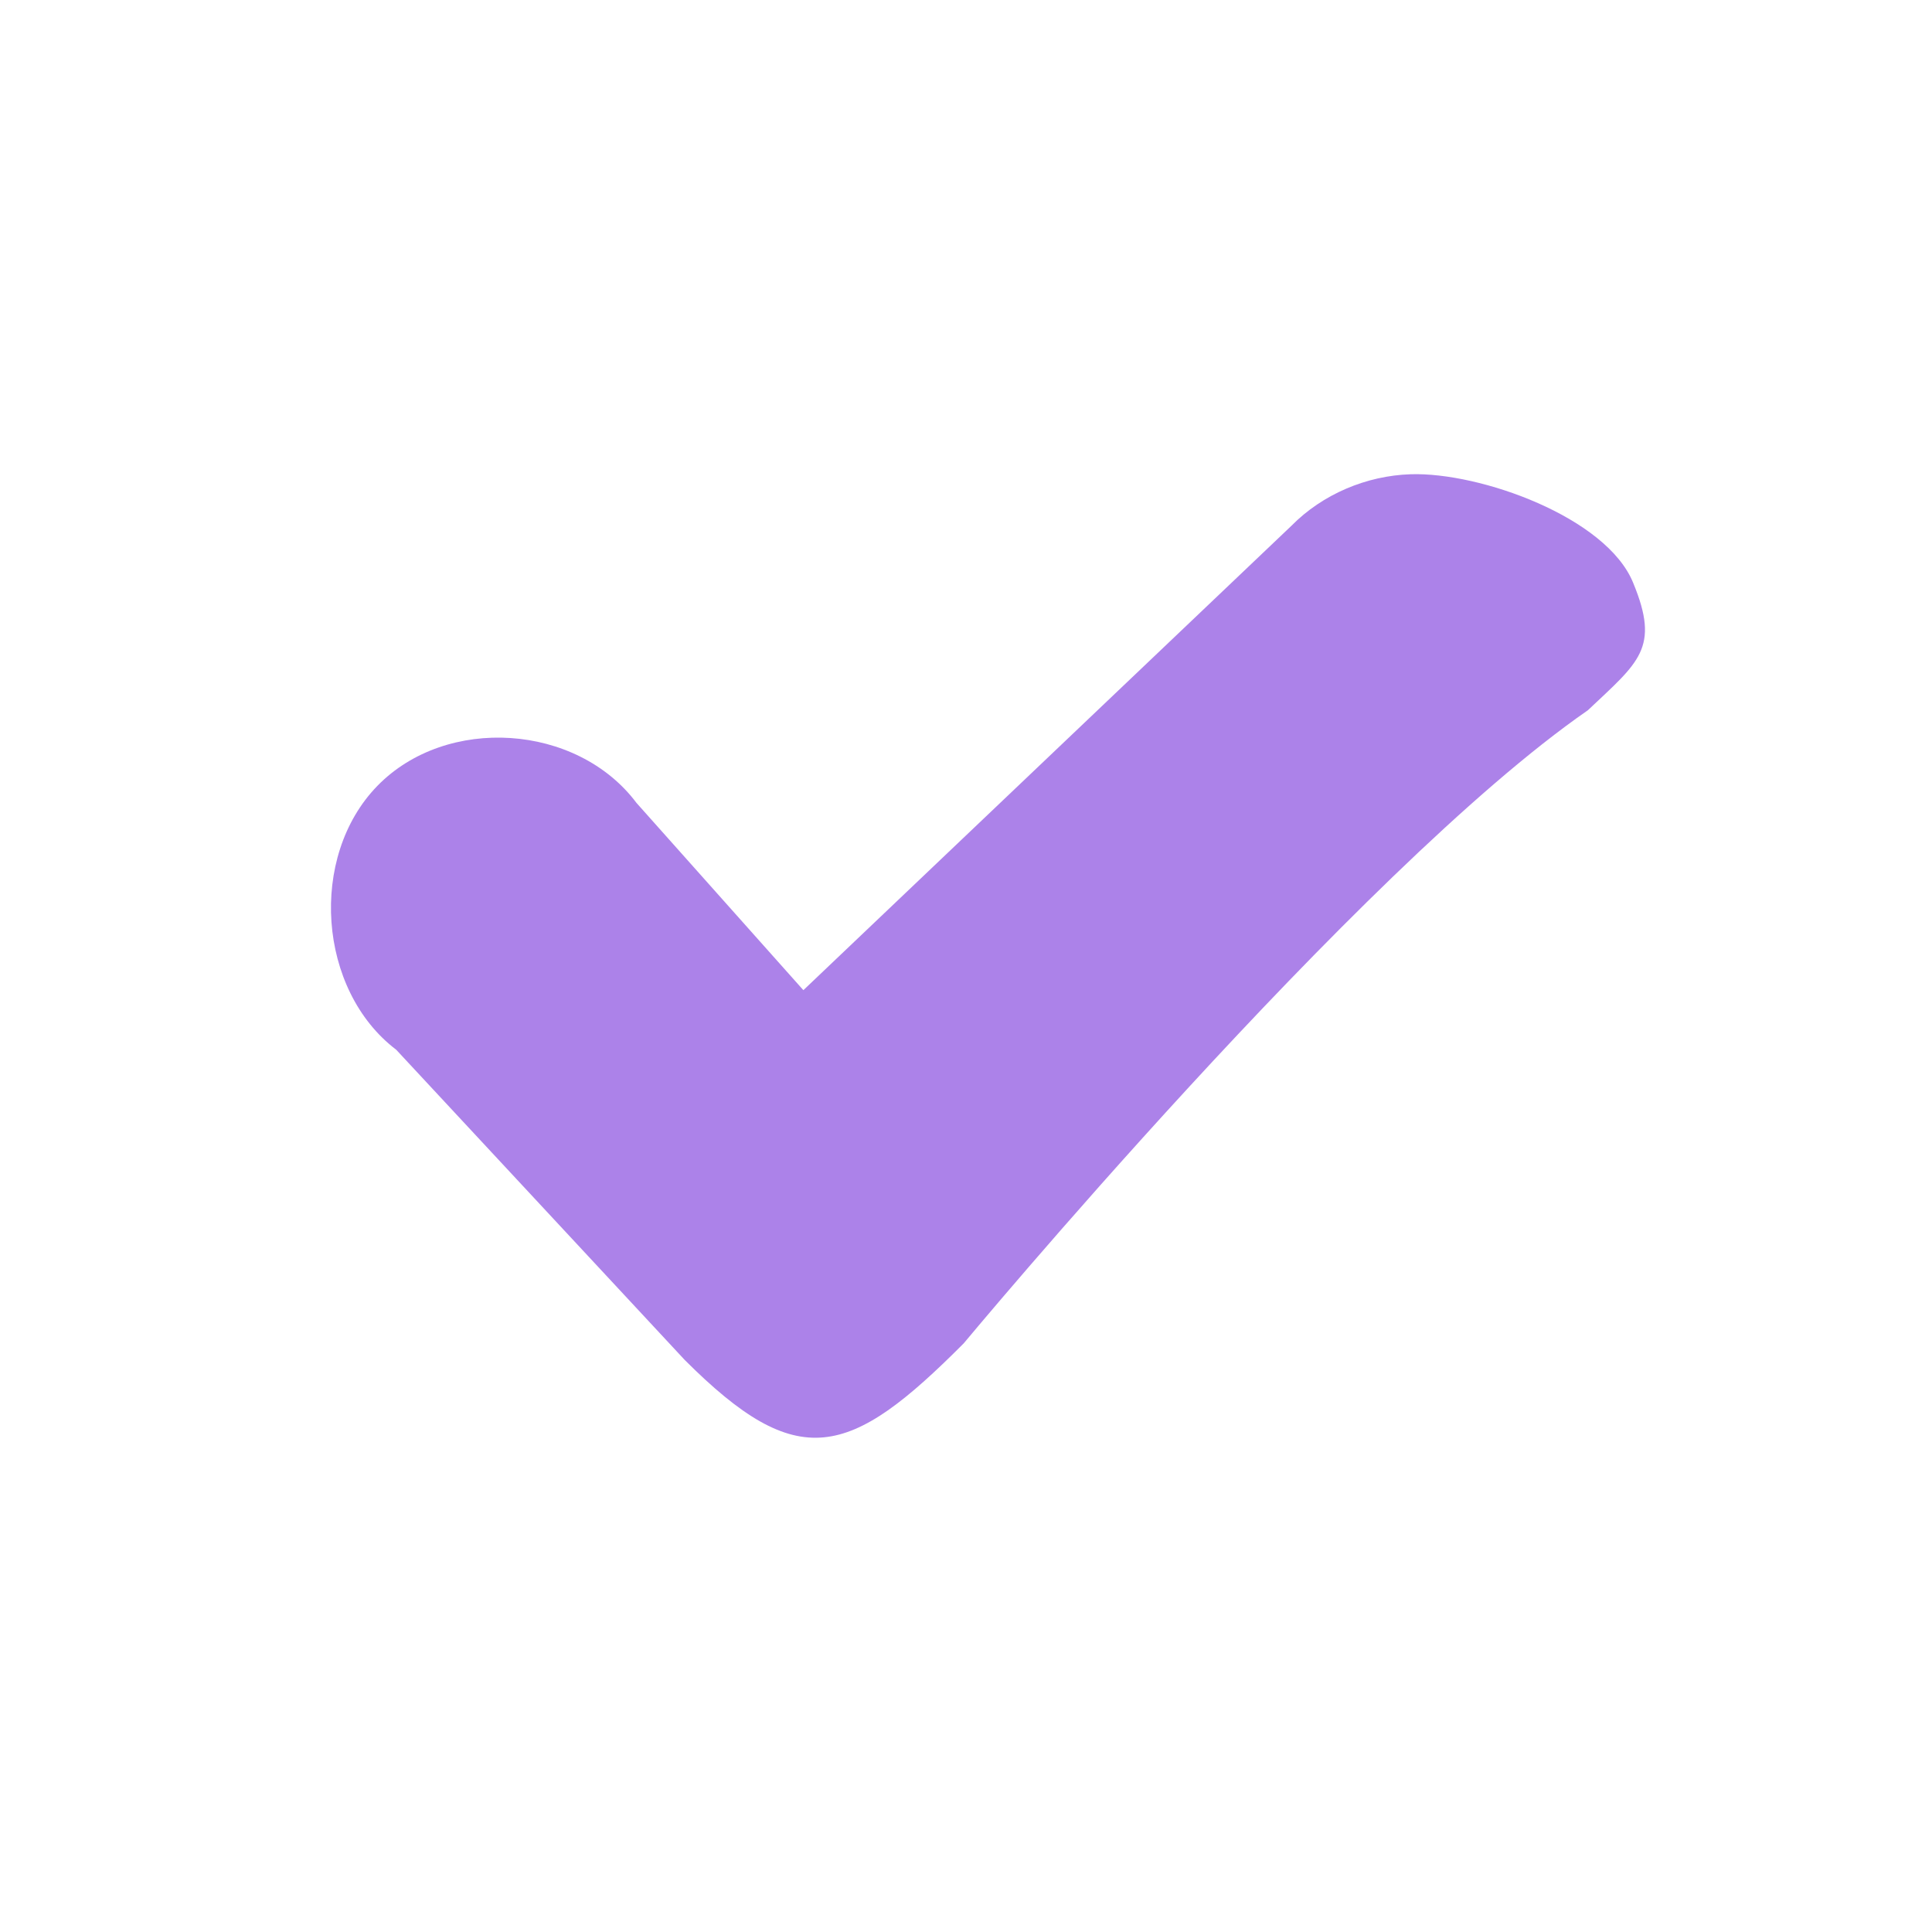
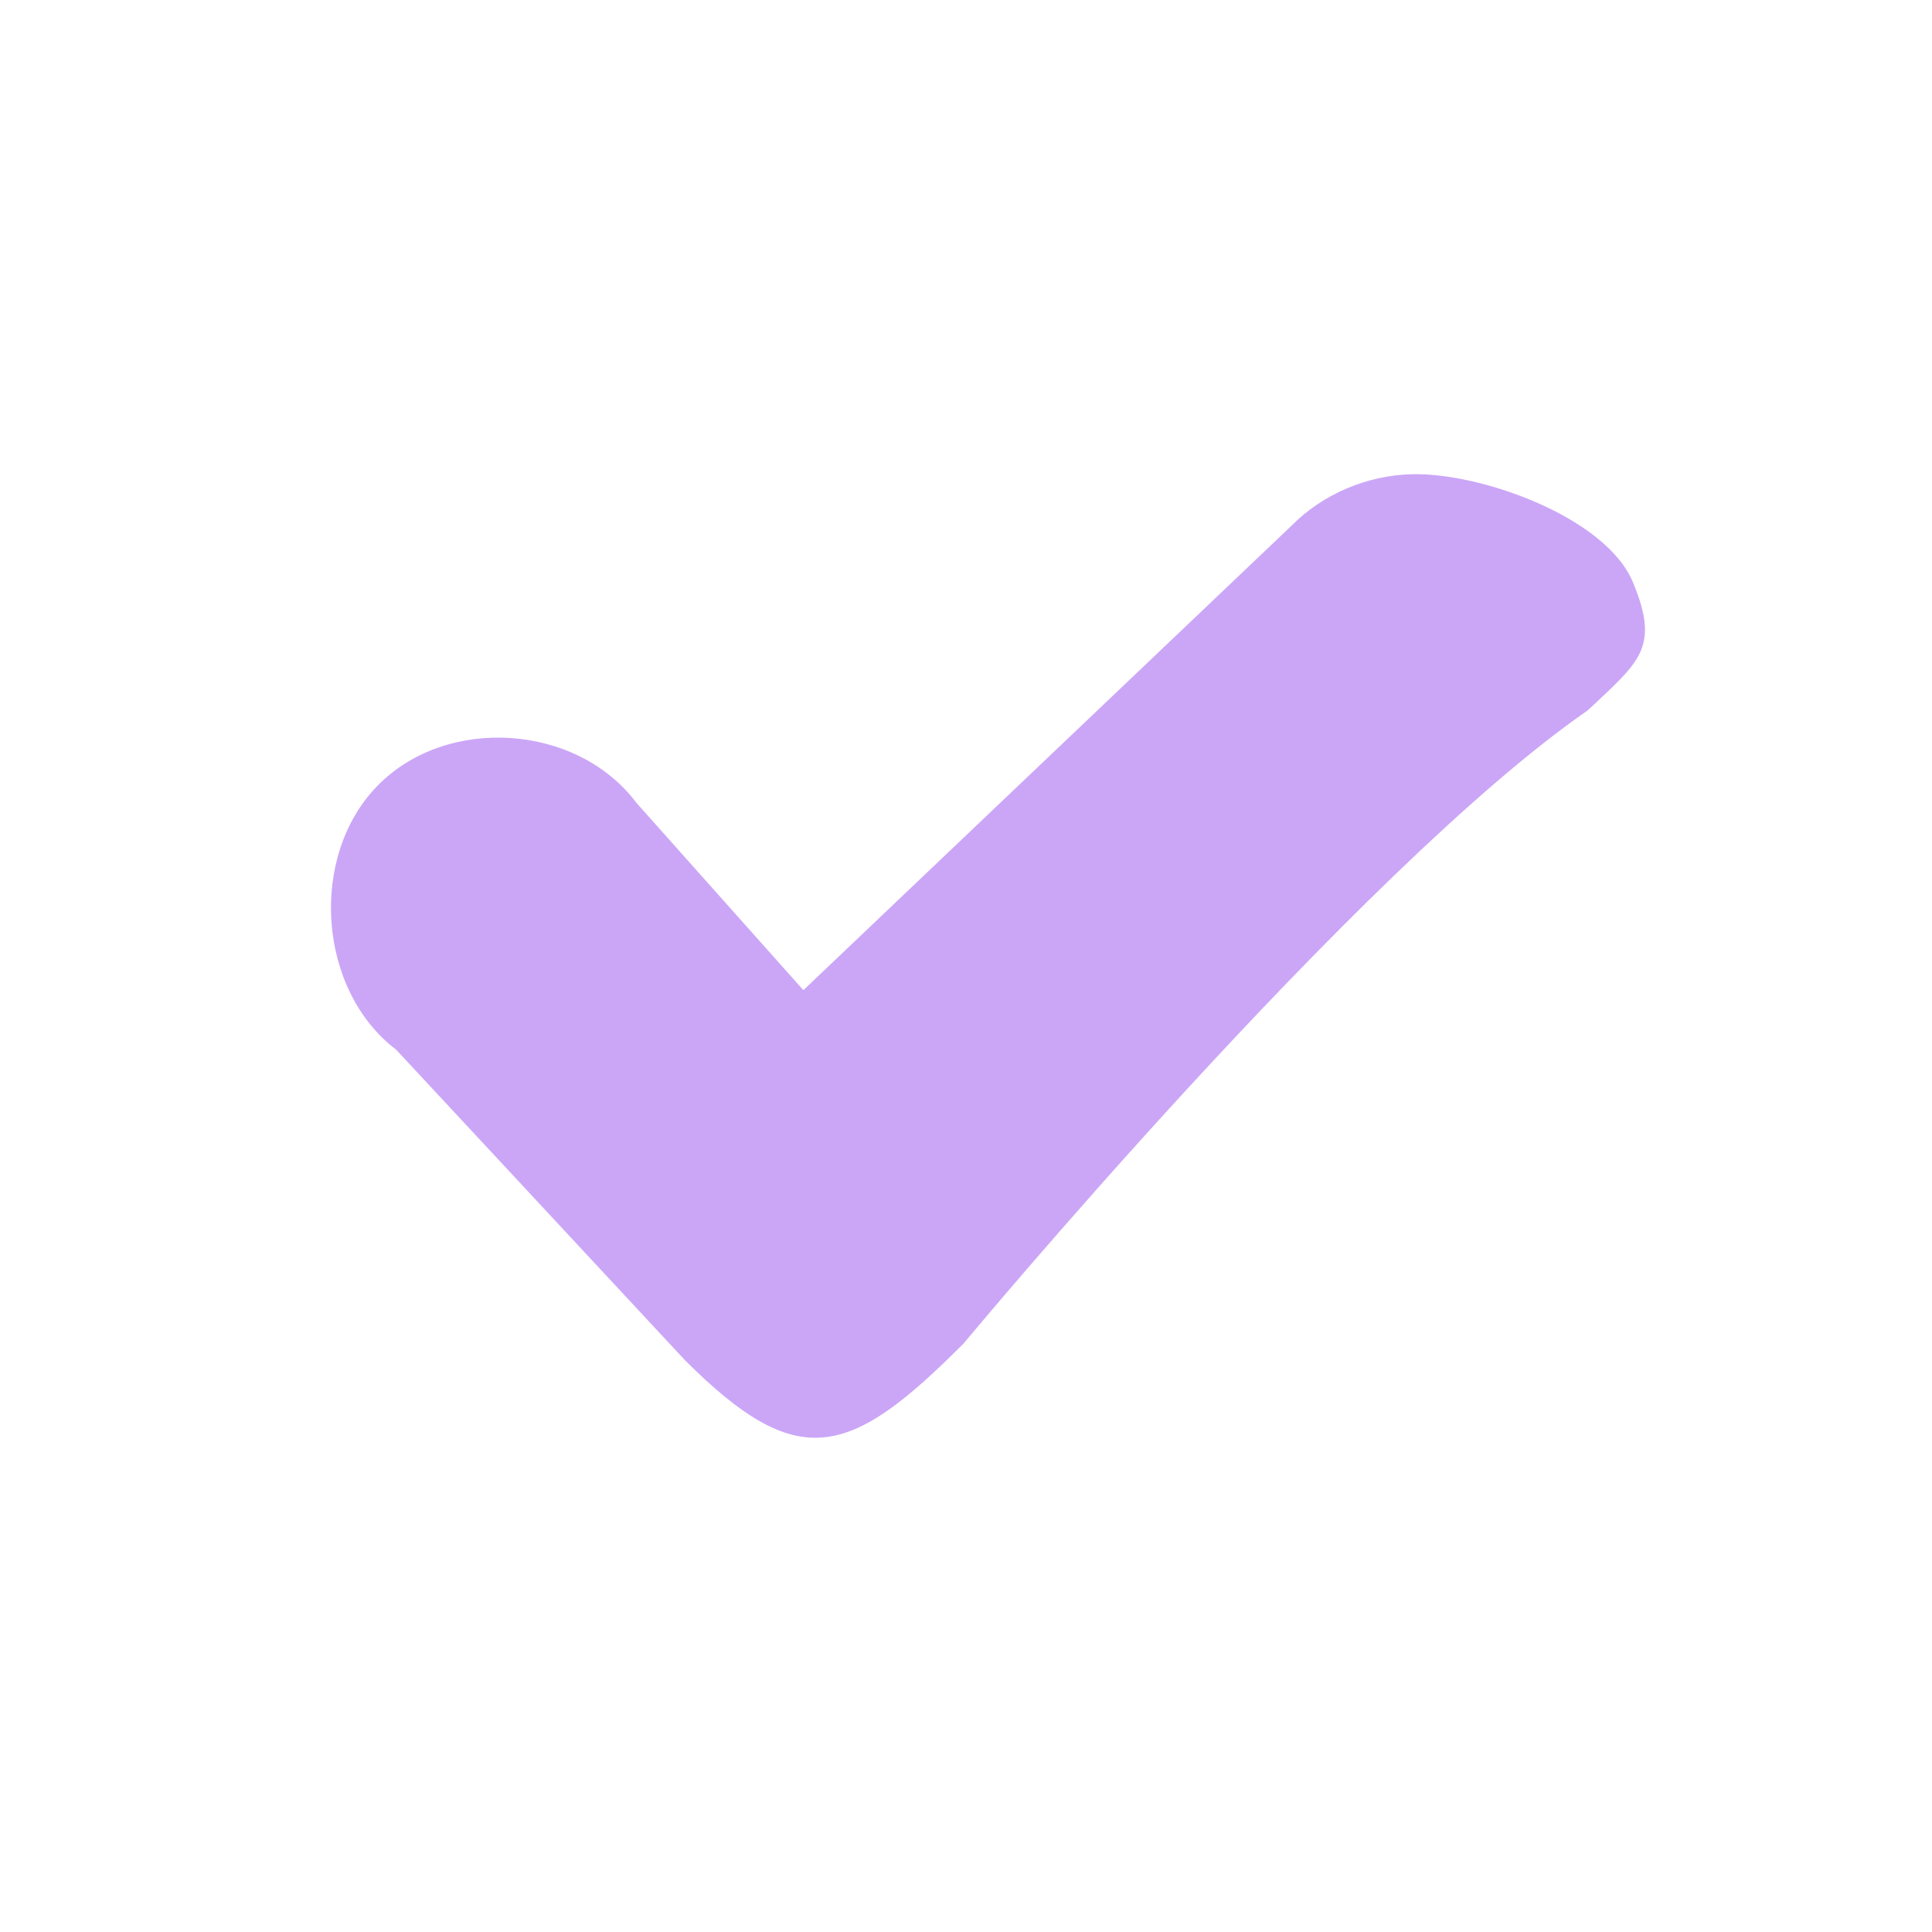
<svg xmlns="http://www.w3.org/2000/svg" width="133pt" height="133pt" viewBox="0 0 133 133" version="1.1">
  <g id="surface1">
-     <path style=" stroke:none;fill-rule:nonzero;fill:#AC82E9;fill-opacity:1;" d="M 97.102 32.648 C 94.074 32.746 91.047 34.016 88.898 36.199 L 55.305 68.164 L 43.816 55.273 C 39.715 49.805 30.73 49.219 25.977 54.102 C 21.223 58.984 21.875 68.164 27.277 72.266 L 47.137 93.621 C 54.949 101.434 58.465 100.391 66.34 92.48 C 66.34 92.48 93.426 59.895 109.309 48.895 C 112.824 45.574 114.289 44.629 112.434 40.137 C 110.613 35.613 101.887 32.488 97.102 32.648 Z M 97.102 32.648 " />
+     <path style=" stroke:none;fill-rule:nonzero;fill:#cba6f7;fill-opacity:1;" d="M 97.102 32.648 C 94.074 32.746 91.047 34.016 88.898 36.199 L 55.305 68.164 L 43.816 55.273 C 39.715 49.805 30.73 49.219 25.977 54.102 C 21.223 58.984 21.875 68.164 27.277 72.266 L 47.137 93.621 C 54.949 101.434 58.465 100.391 66.34 92.48 C 66.34 92.48 93.426 59.895 109.309 48.895 C 112.824 45.574 114.289 44.629 112.434 40.137 C 110.613 35.613 101.887 32.488 97.102 32.648 Z M 97.102 32.648 " />
  </g>
</svg>
